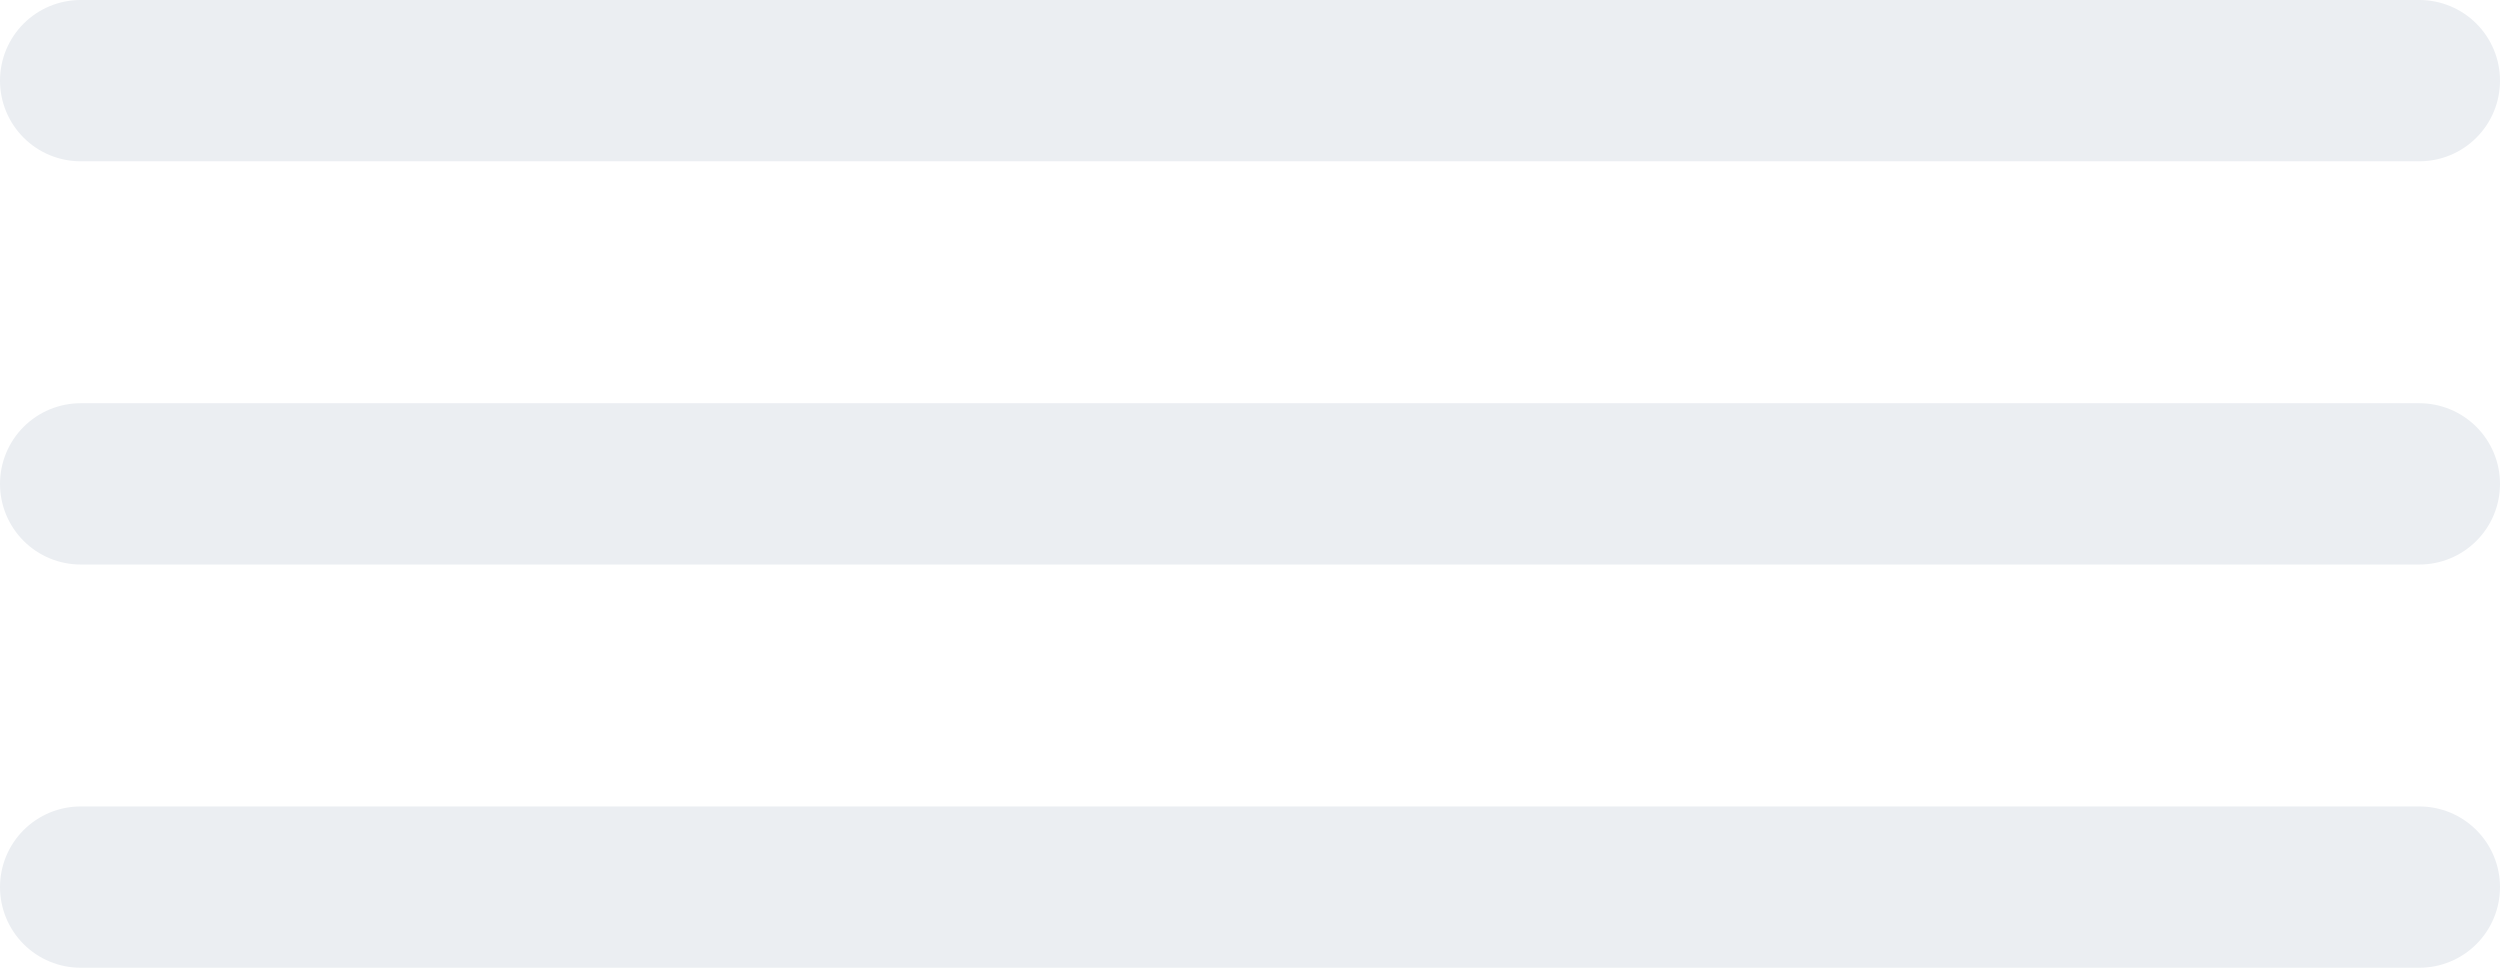
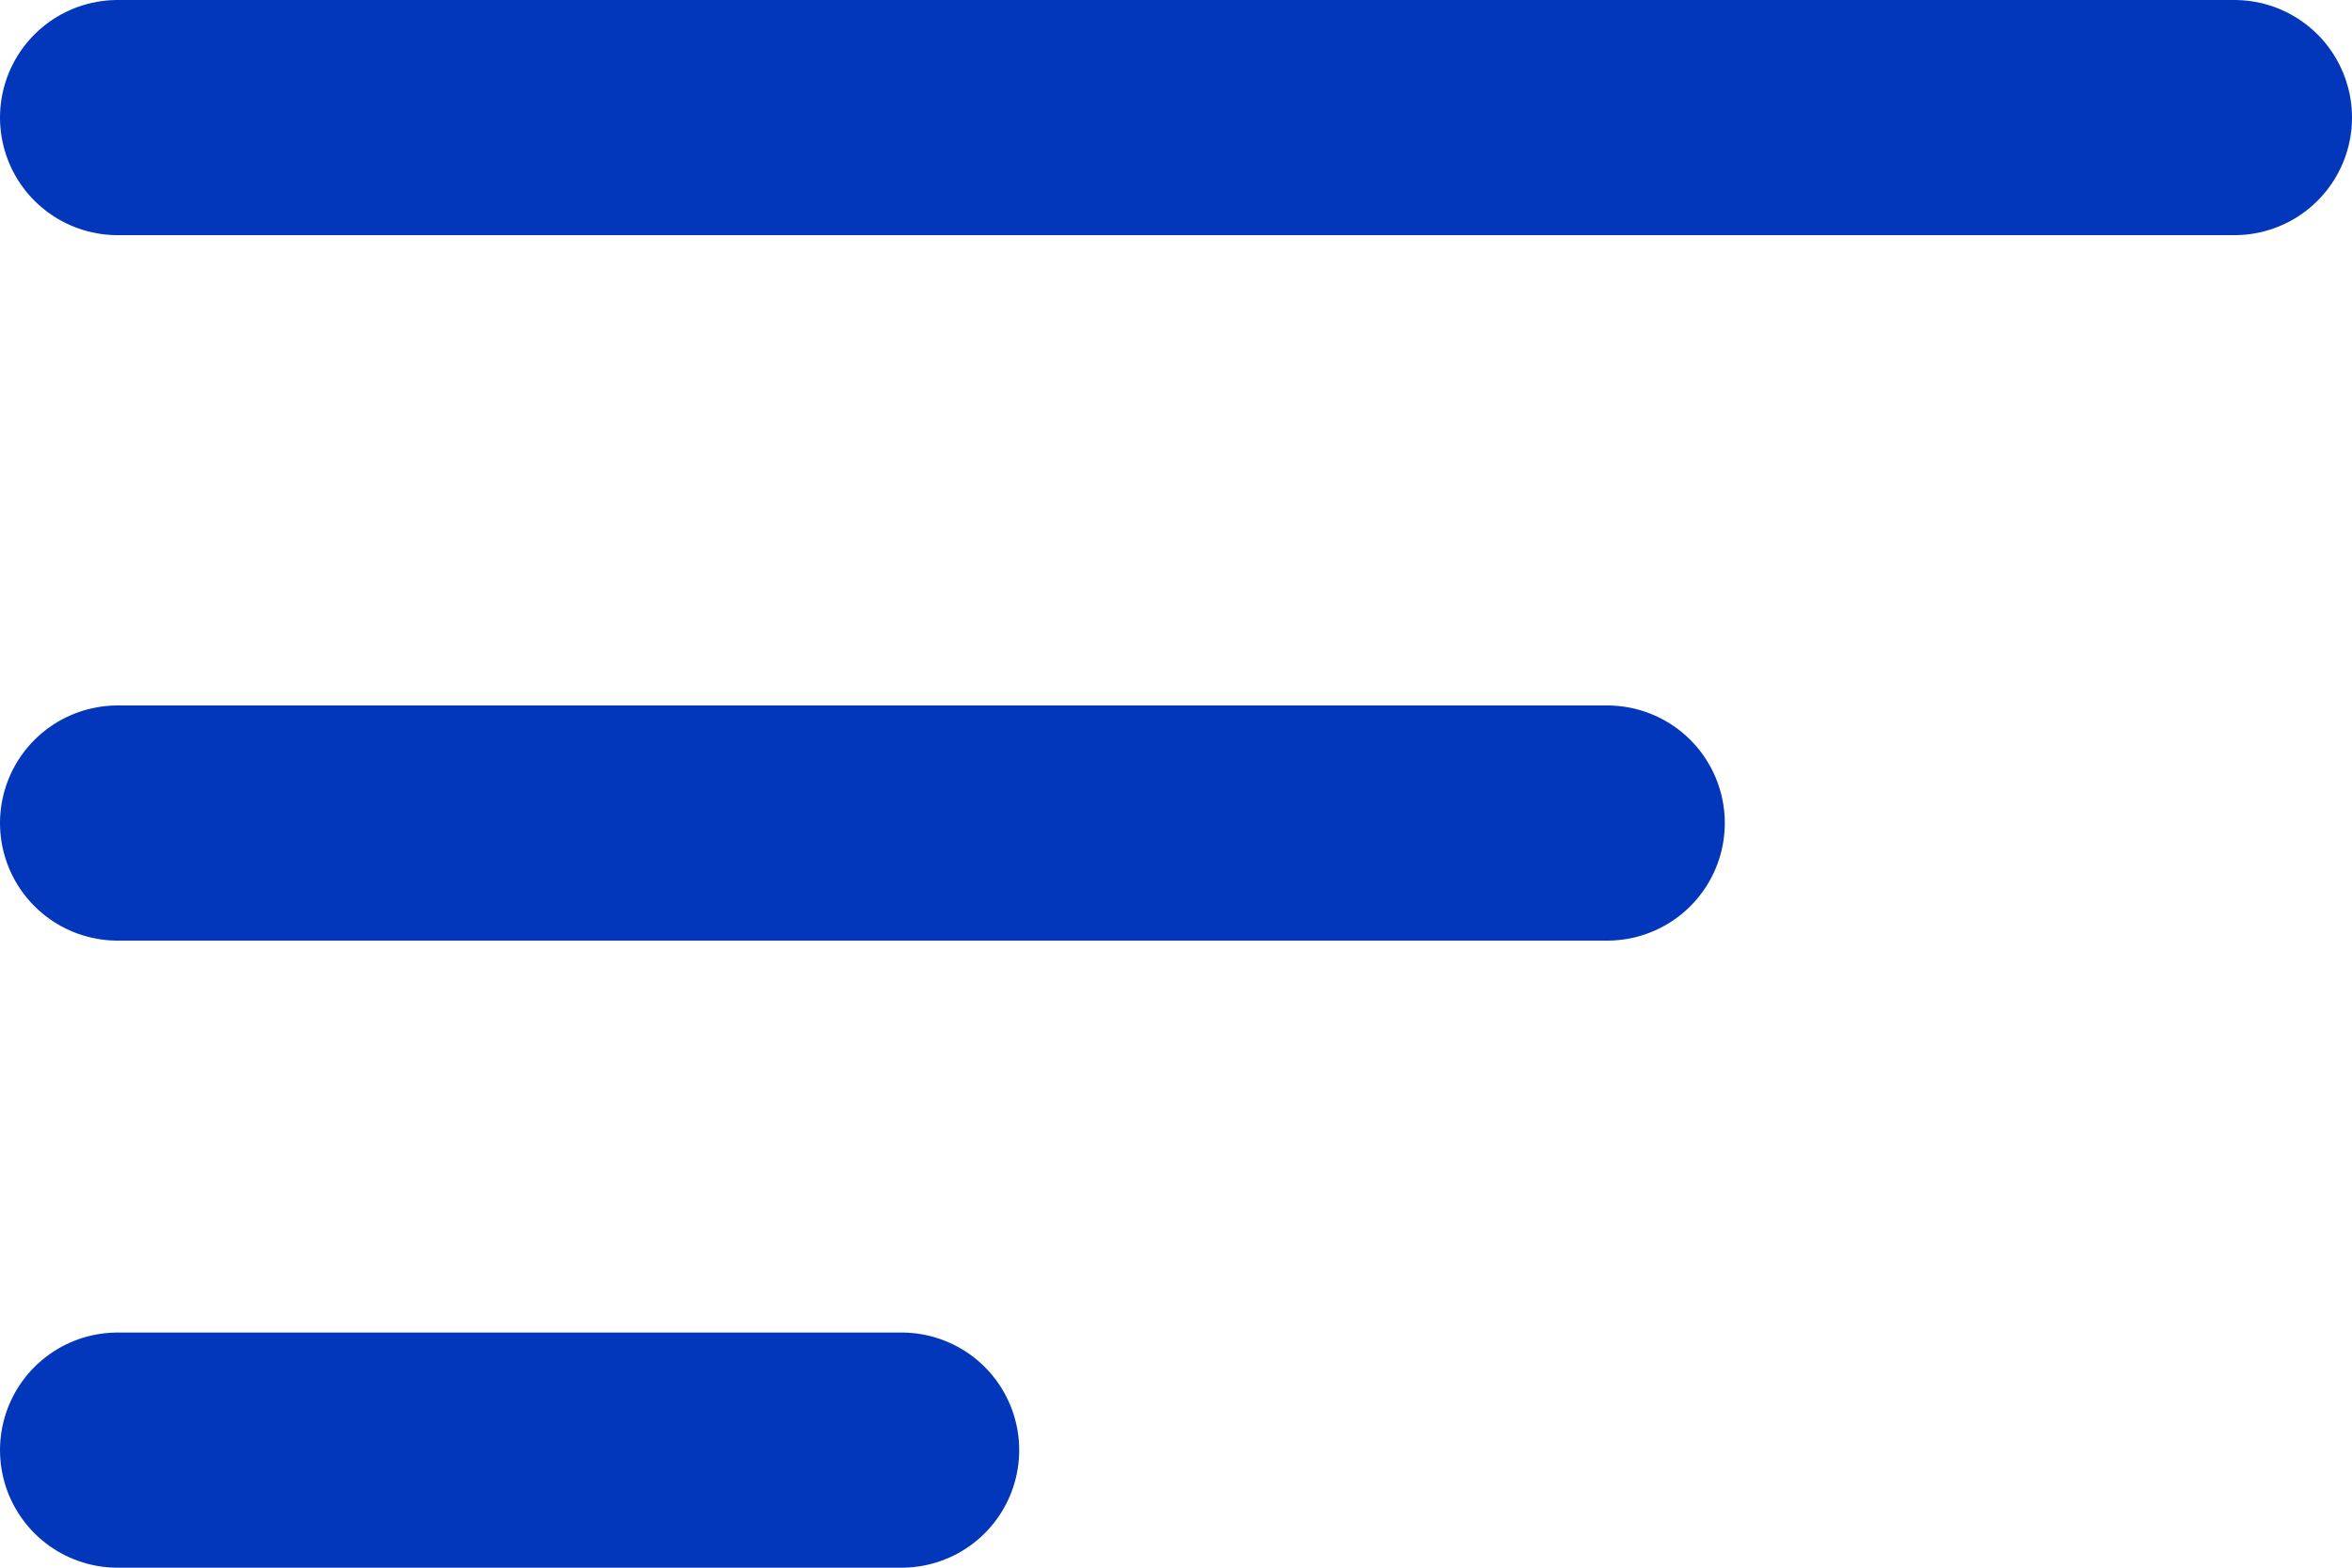
- <svg xmlns="http://www.w3.org/2000/svg" width="31" height="12" viewBox="0 0 31 12">
-   <g id="Group_128" data-name="Group 128" transform="translate(-291.5 -32.5)">
-     <line id="Line_1" data-name="Line 1" x2="29" transform="translate(292.5 33.5)" fill="none" stroke="#ebeef2" stroke-linecap="round" stroke-width="2" />
-     <line id="Line_1-2" data-name="Line 1" x2="29" transform="translate(292.5 38.5)" fill="none" stroke="#ebeef2" stroke-linecap="round" stroke-width="2" />
-     <line id="Line_1-3" data-name="Line 1" x2="29" transform="translate(292.5 43.5)" fill="none" stroke="#ebeef2" stroke-linecap="round" stroke-width="2" />
+ <svg xmlns="http://www.w3.org/2000/svg" width="30" height="20" viewBox="0 0 30 20">
+   <g id="ham" transform="translate(-35.5 -46.5)">
+     <line id="Line_107" data-name="Line 107" x2="27" transform="translate(37 48)" fill="none" stroke="#0337bb" stroke-linecap="round" stroke-width="3" />
+     <line id="Line_107-2" data-name="Line 107" x2="19" transform="translate(37 57)" fill="none" stroke="#0337bb" stroke-linecap="round" stroke-width="3" />
+     <line id="Line_107-3" data-name="Line 107" x2="10" transform="translate(37 65)" fill="none" stroke="#0337bb" stroke-linecap="round" stroke-width="3" />
  </g>
</svg>
